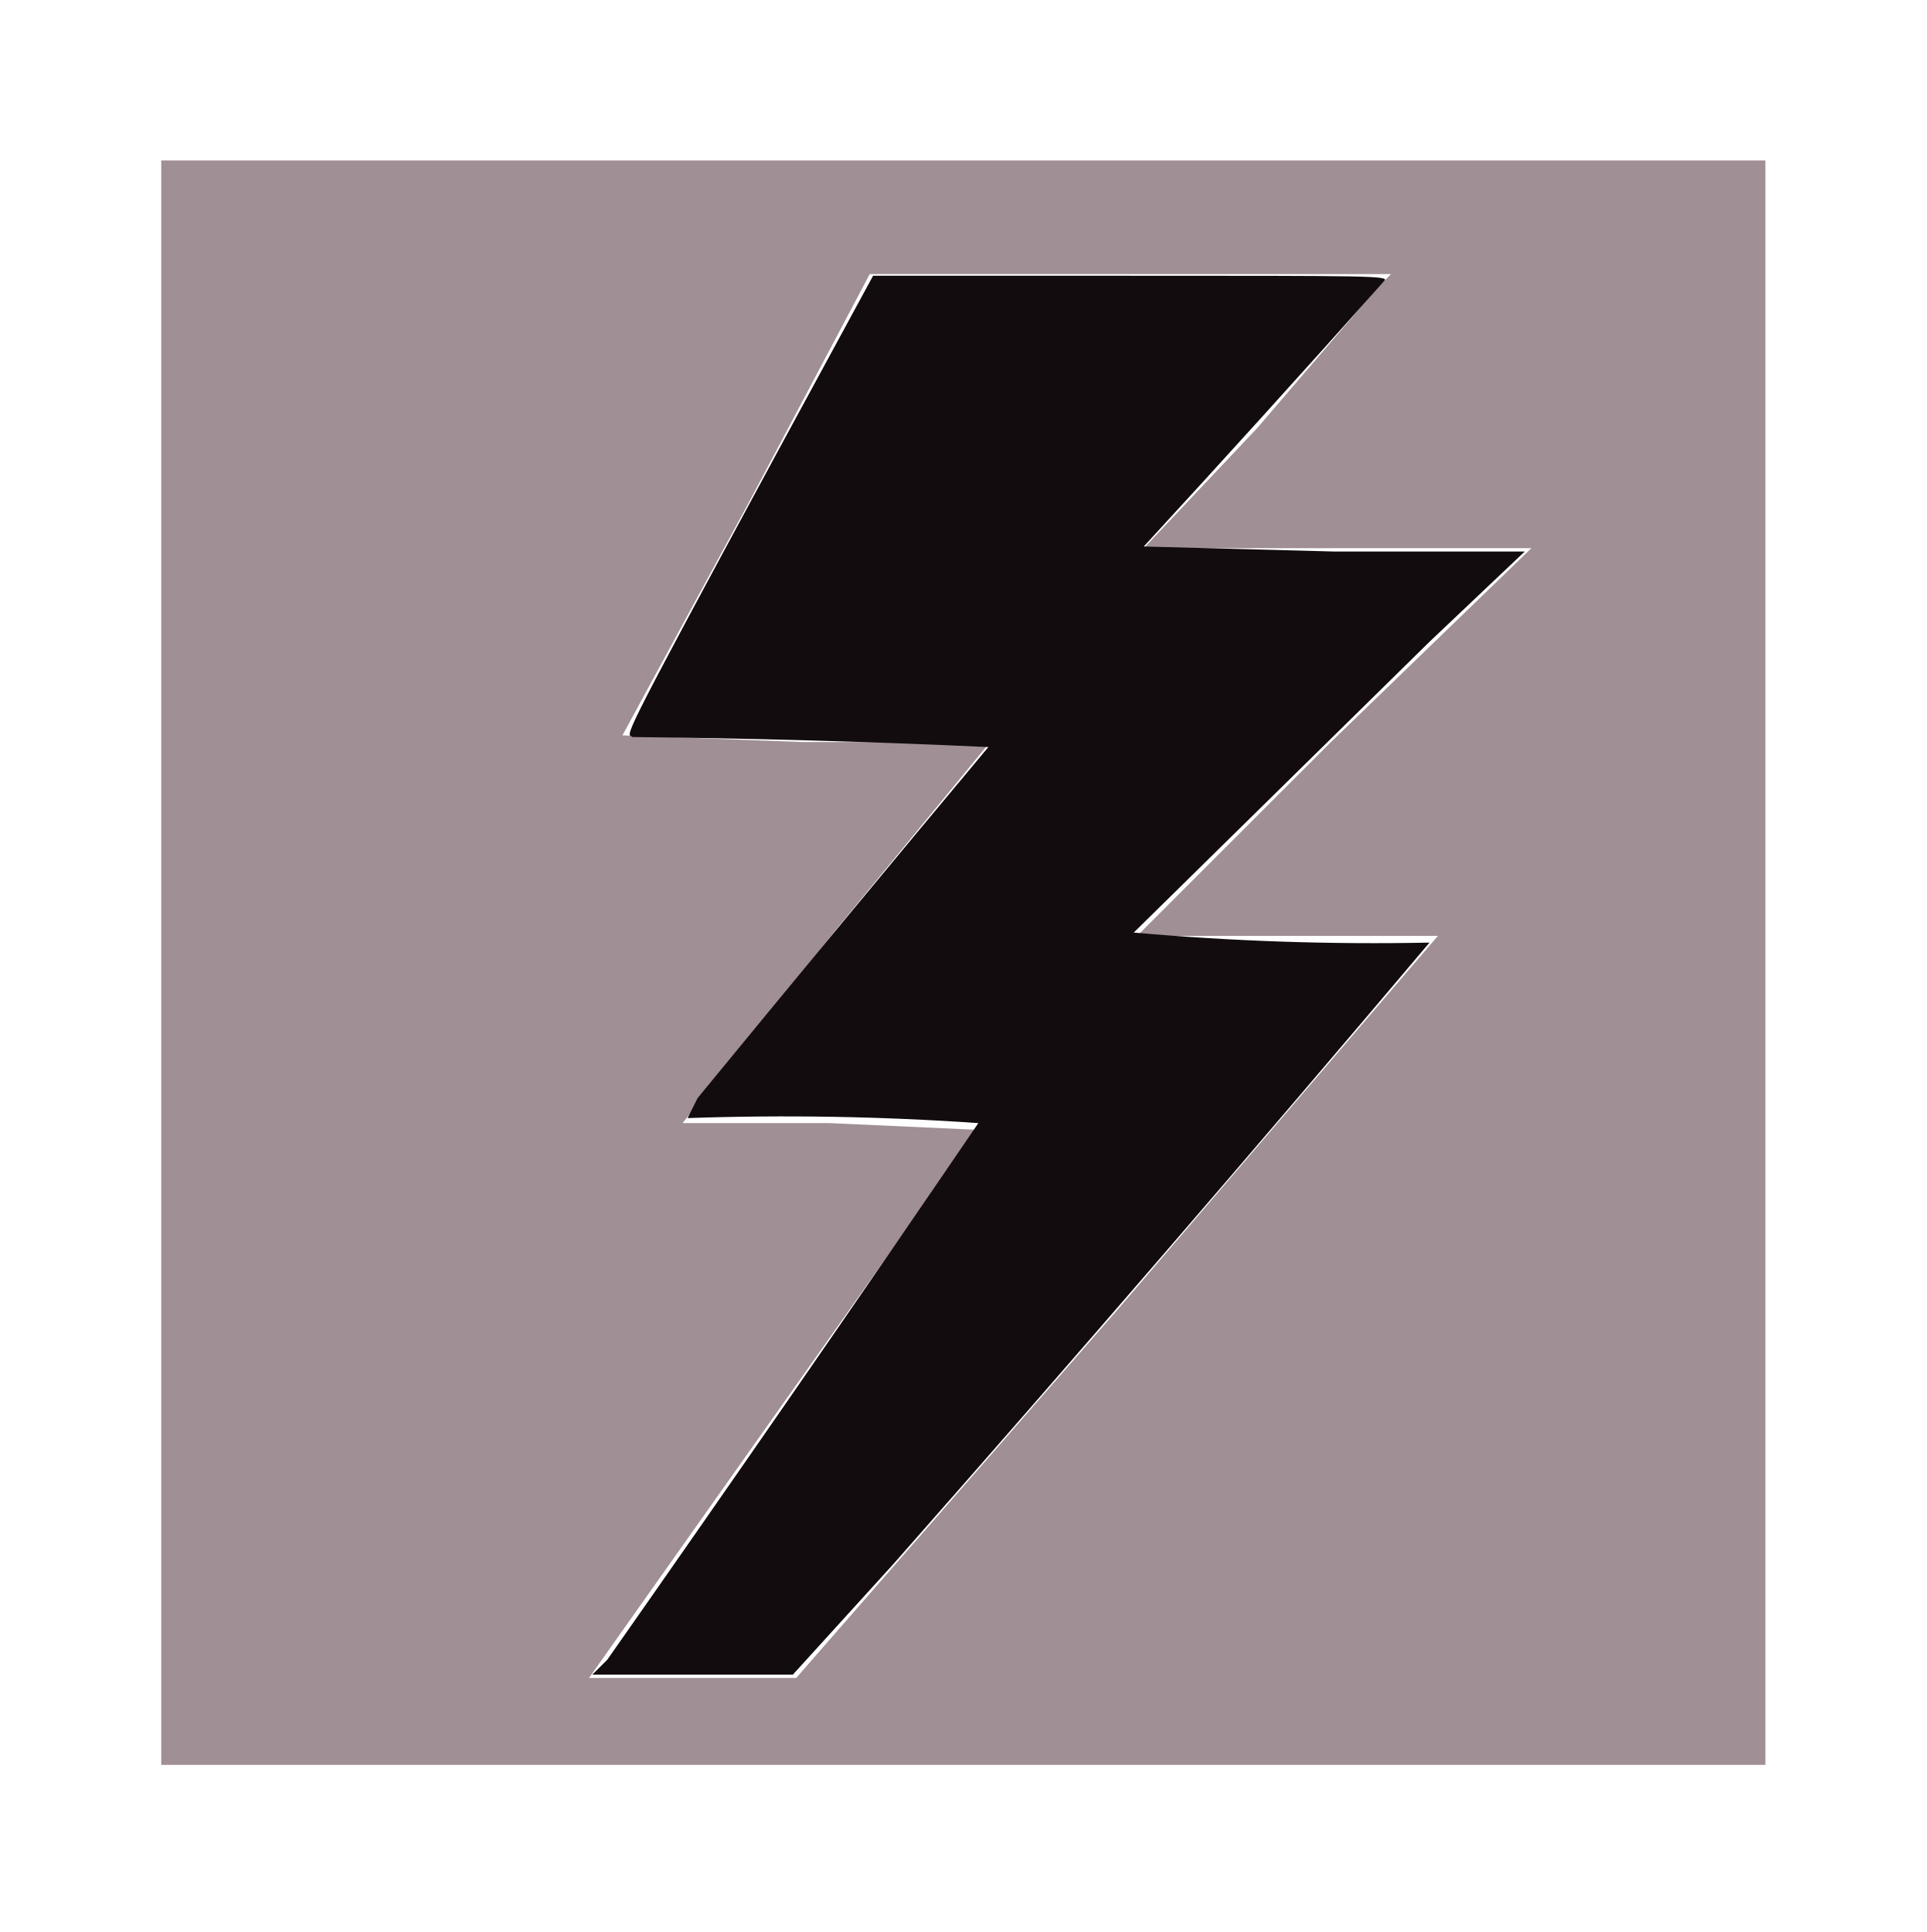
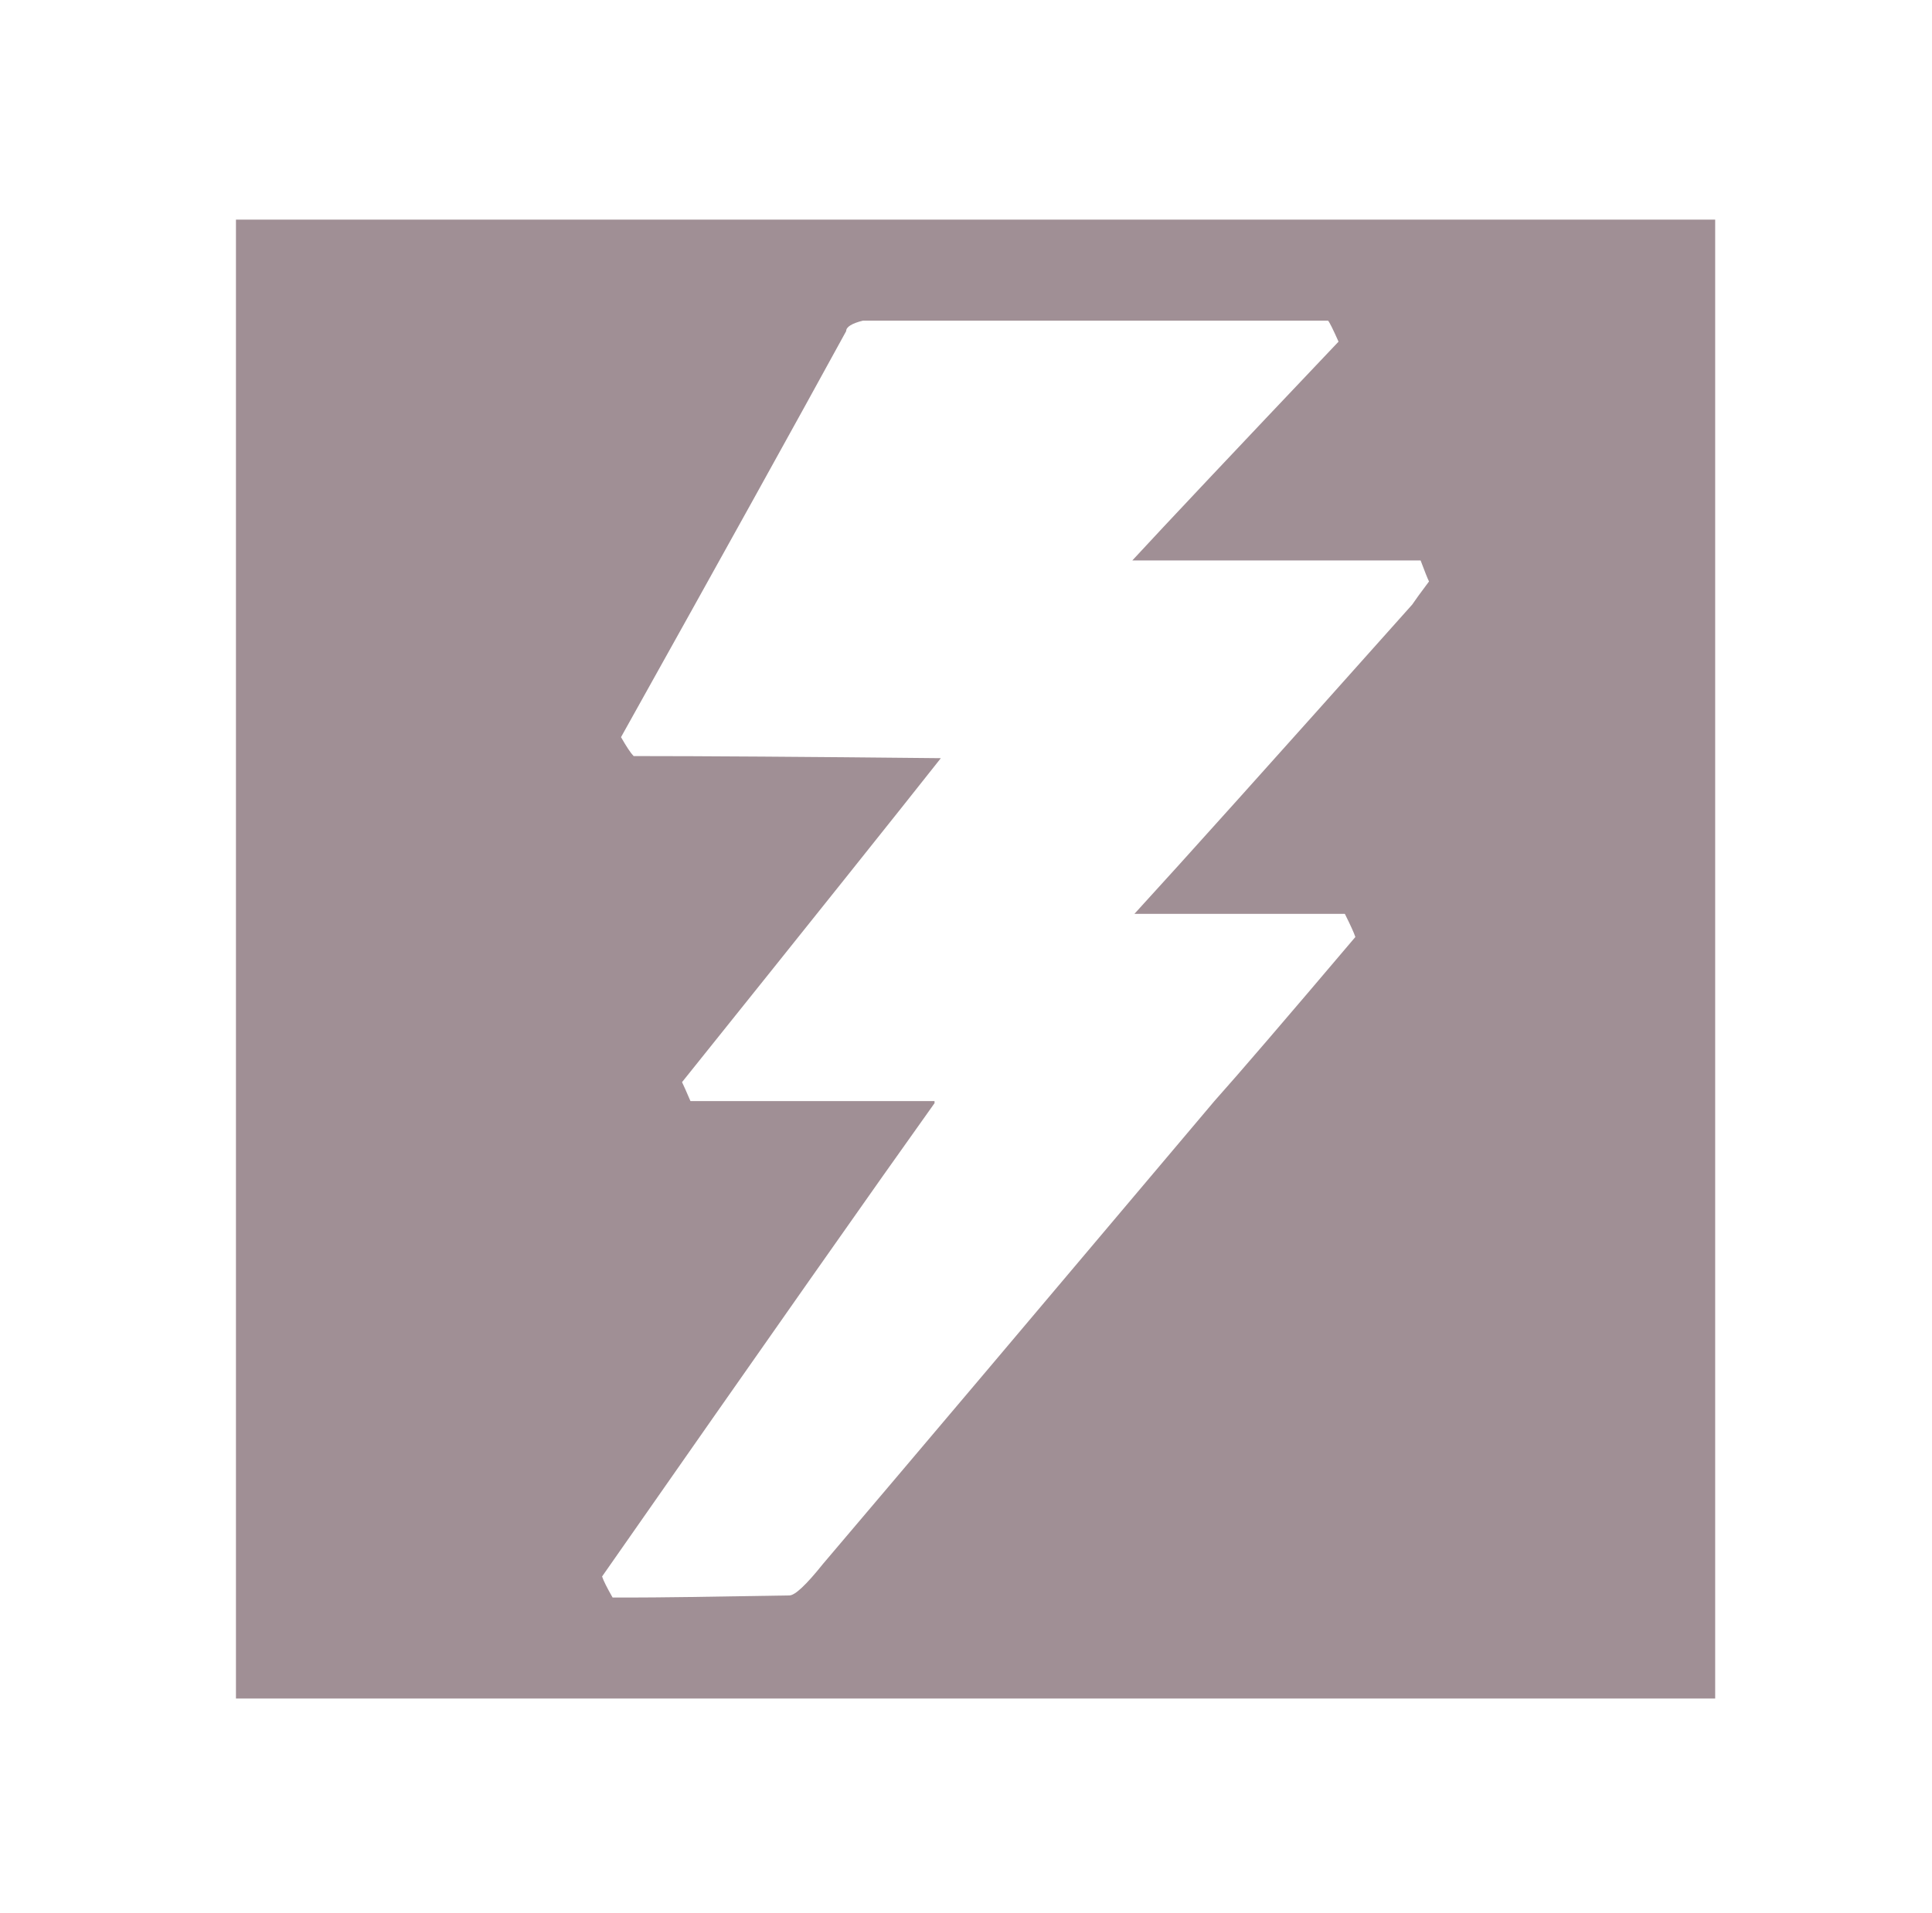
- <svg xmlns="http://www.w3.org/2000/svg" width="384" height="385" version="1.0" viewBox="0 0 288 289">
-   <path fill="#A08F95" d="M24 144v120h240V24H24v120zM206 43l-18 21-17 18h58l-30 29-29 29h45l-48 56-48 55H88l29-41 29-41-22-1h-22l23-29 23-28h-28l-27-1 19-35 18-34h78l-2 2z" />
-   <path fill="#A08F95" d="M121 331a9886 9886 0 0 0 74-107 559 559 0 0 0-58-1l2-4a10225 10225 0 0 1 58-70 1981 1981 0 0 0-71-2c-1-1-4 4 29-57l19-35h51c48 0 52 0 51 1a4698 4698 0 0 1-48 53l38 1h38l-19 18-59 58a544 544 0 0 0 59 2 7696 7696 0 0 1-107 124l-20 22h-40z" style="fill:#120C0F;stroke-width:.575" transform="scale(.75)" />
+ <svg xmlns="http://www.w3.org/2000/svg" version="1.1" viewBox="-10 0 1010 1000">
+   <path fill="#A08F95" d="M113.35 114.85h773.301v773.301h-773.301v-91.301v-488.399v-193.601zM314.65 385.45c2.933 5.133 5.133 8.434 6.6 9.899c35.934 0 89.467 0.367 160.6 1.101c-22 27.866 -67.1 84.333 -135.3 169.399 c0.733 1.467 2.2 4.767 4.4 9.9h127.6v1.1c-29.333 41.067 -87.267 123.567 -173.8 247.5c0.733 2.2 2.566 5.867 5.5 11h8.8c13.934 0 41.8 -0.366 83.601 -1.1c2.933 0 8.8 -5.5 17.6 -16.5 c45.467 -53.533 113.667 -134.2 204.6 -242c12.467 -13.934 37.034 -42.533 73.7 -85.8c-0.733 -2.2 -2.566 -6.233 -5.5 -12.101h-110c24.2 -26.399 72.601 -80.3 145.2 -161.699c1.467 -2.2 4.4 -6.233 8.8 -12.101 c-0.733 -1.467 -2.2 -5.133 -4.399 -11h-150.7c17.6 -19.066 53.533 -57.2 107.8 -114.399c-2.934 -6.601 -4.767 -10.267 -5.5 -11h-243.1c-5.867 1.466 -8.801 3.3 -8.801 5.5c-25.666 46.933 -64.899 117.699 -117.699 212.3z" />
</svg>
